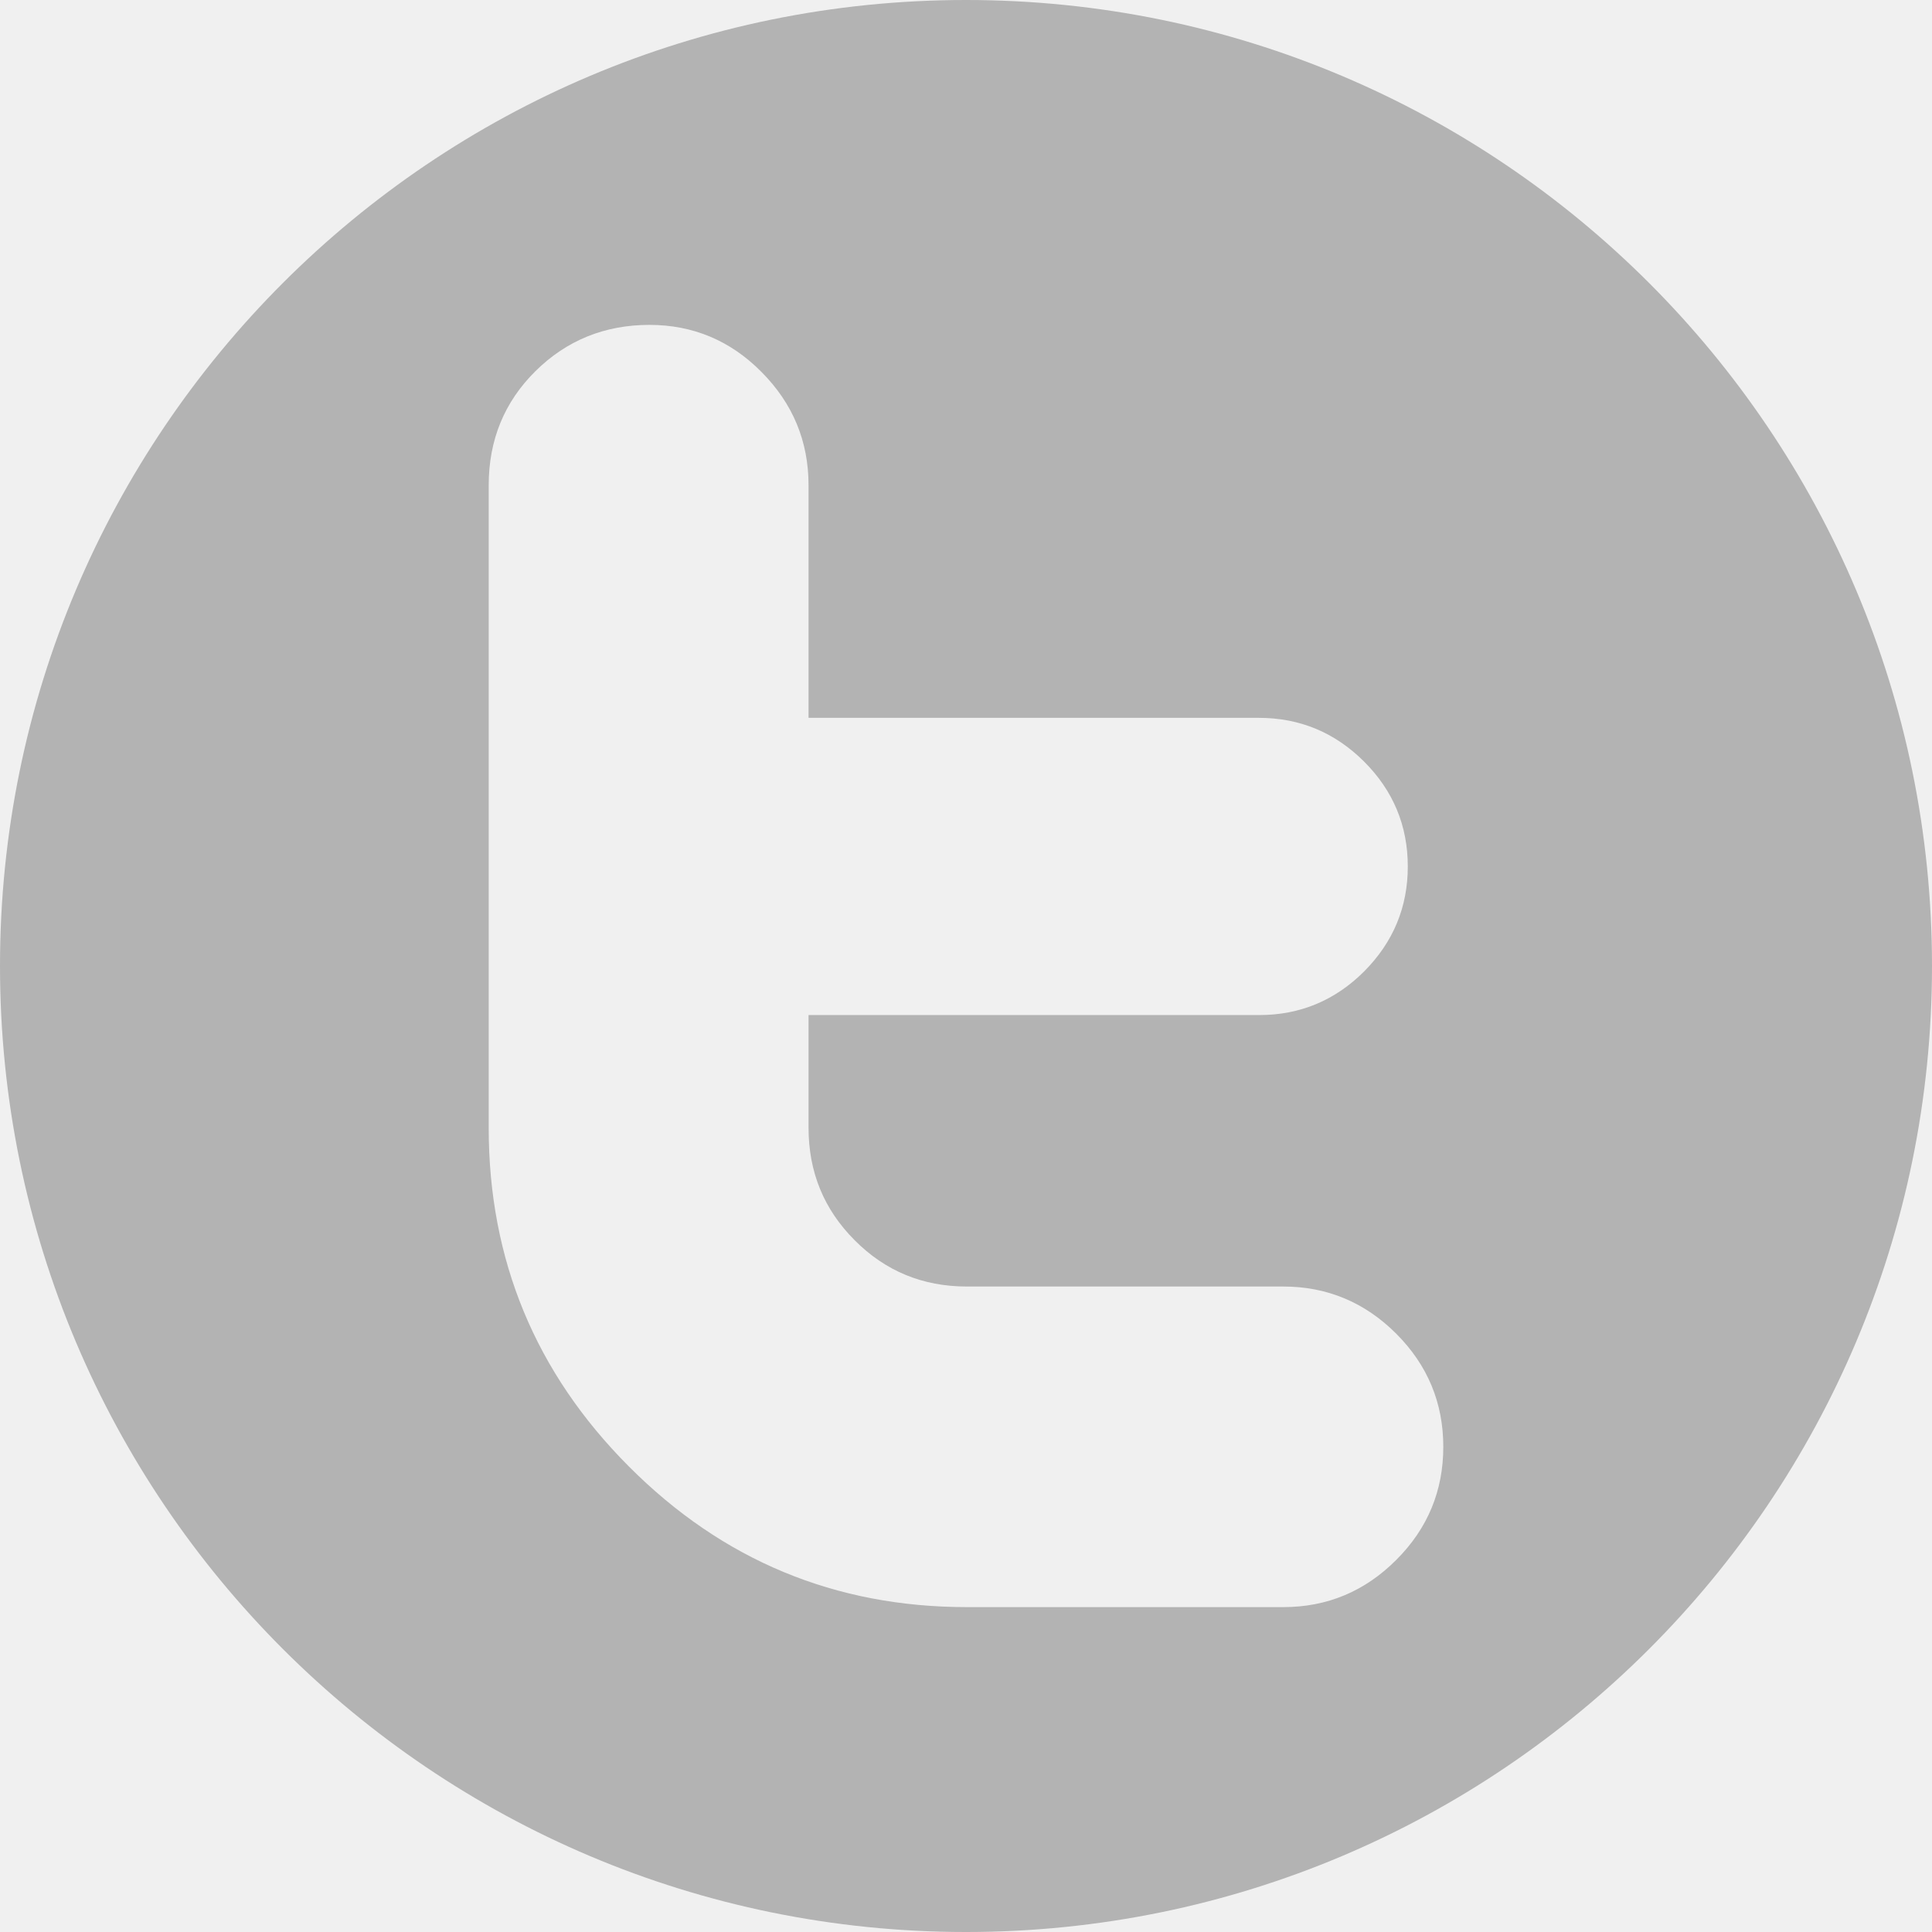
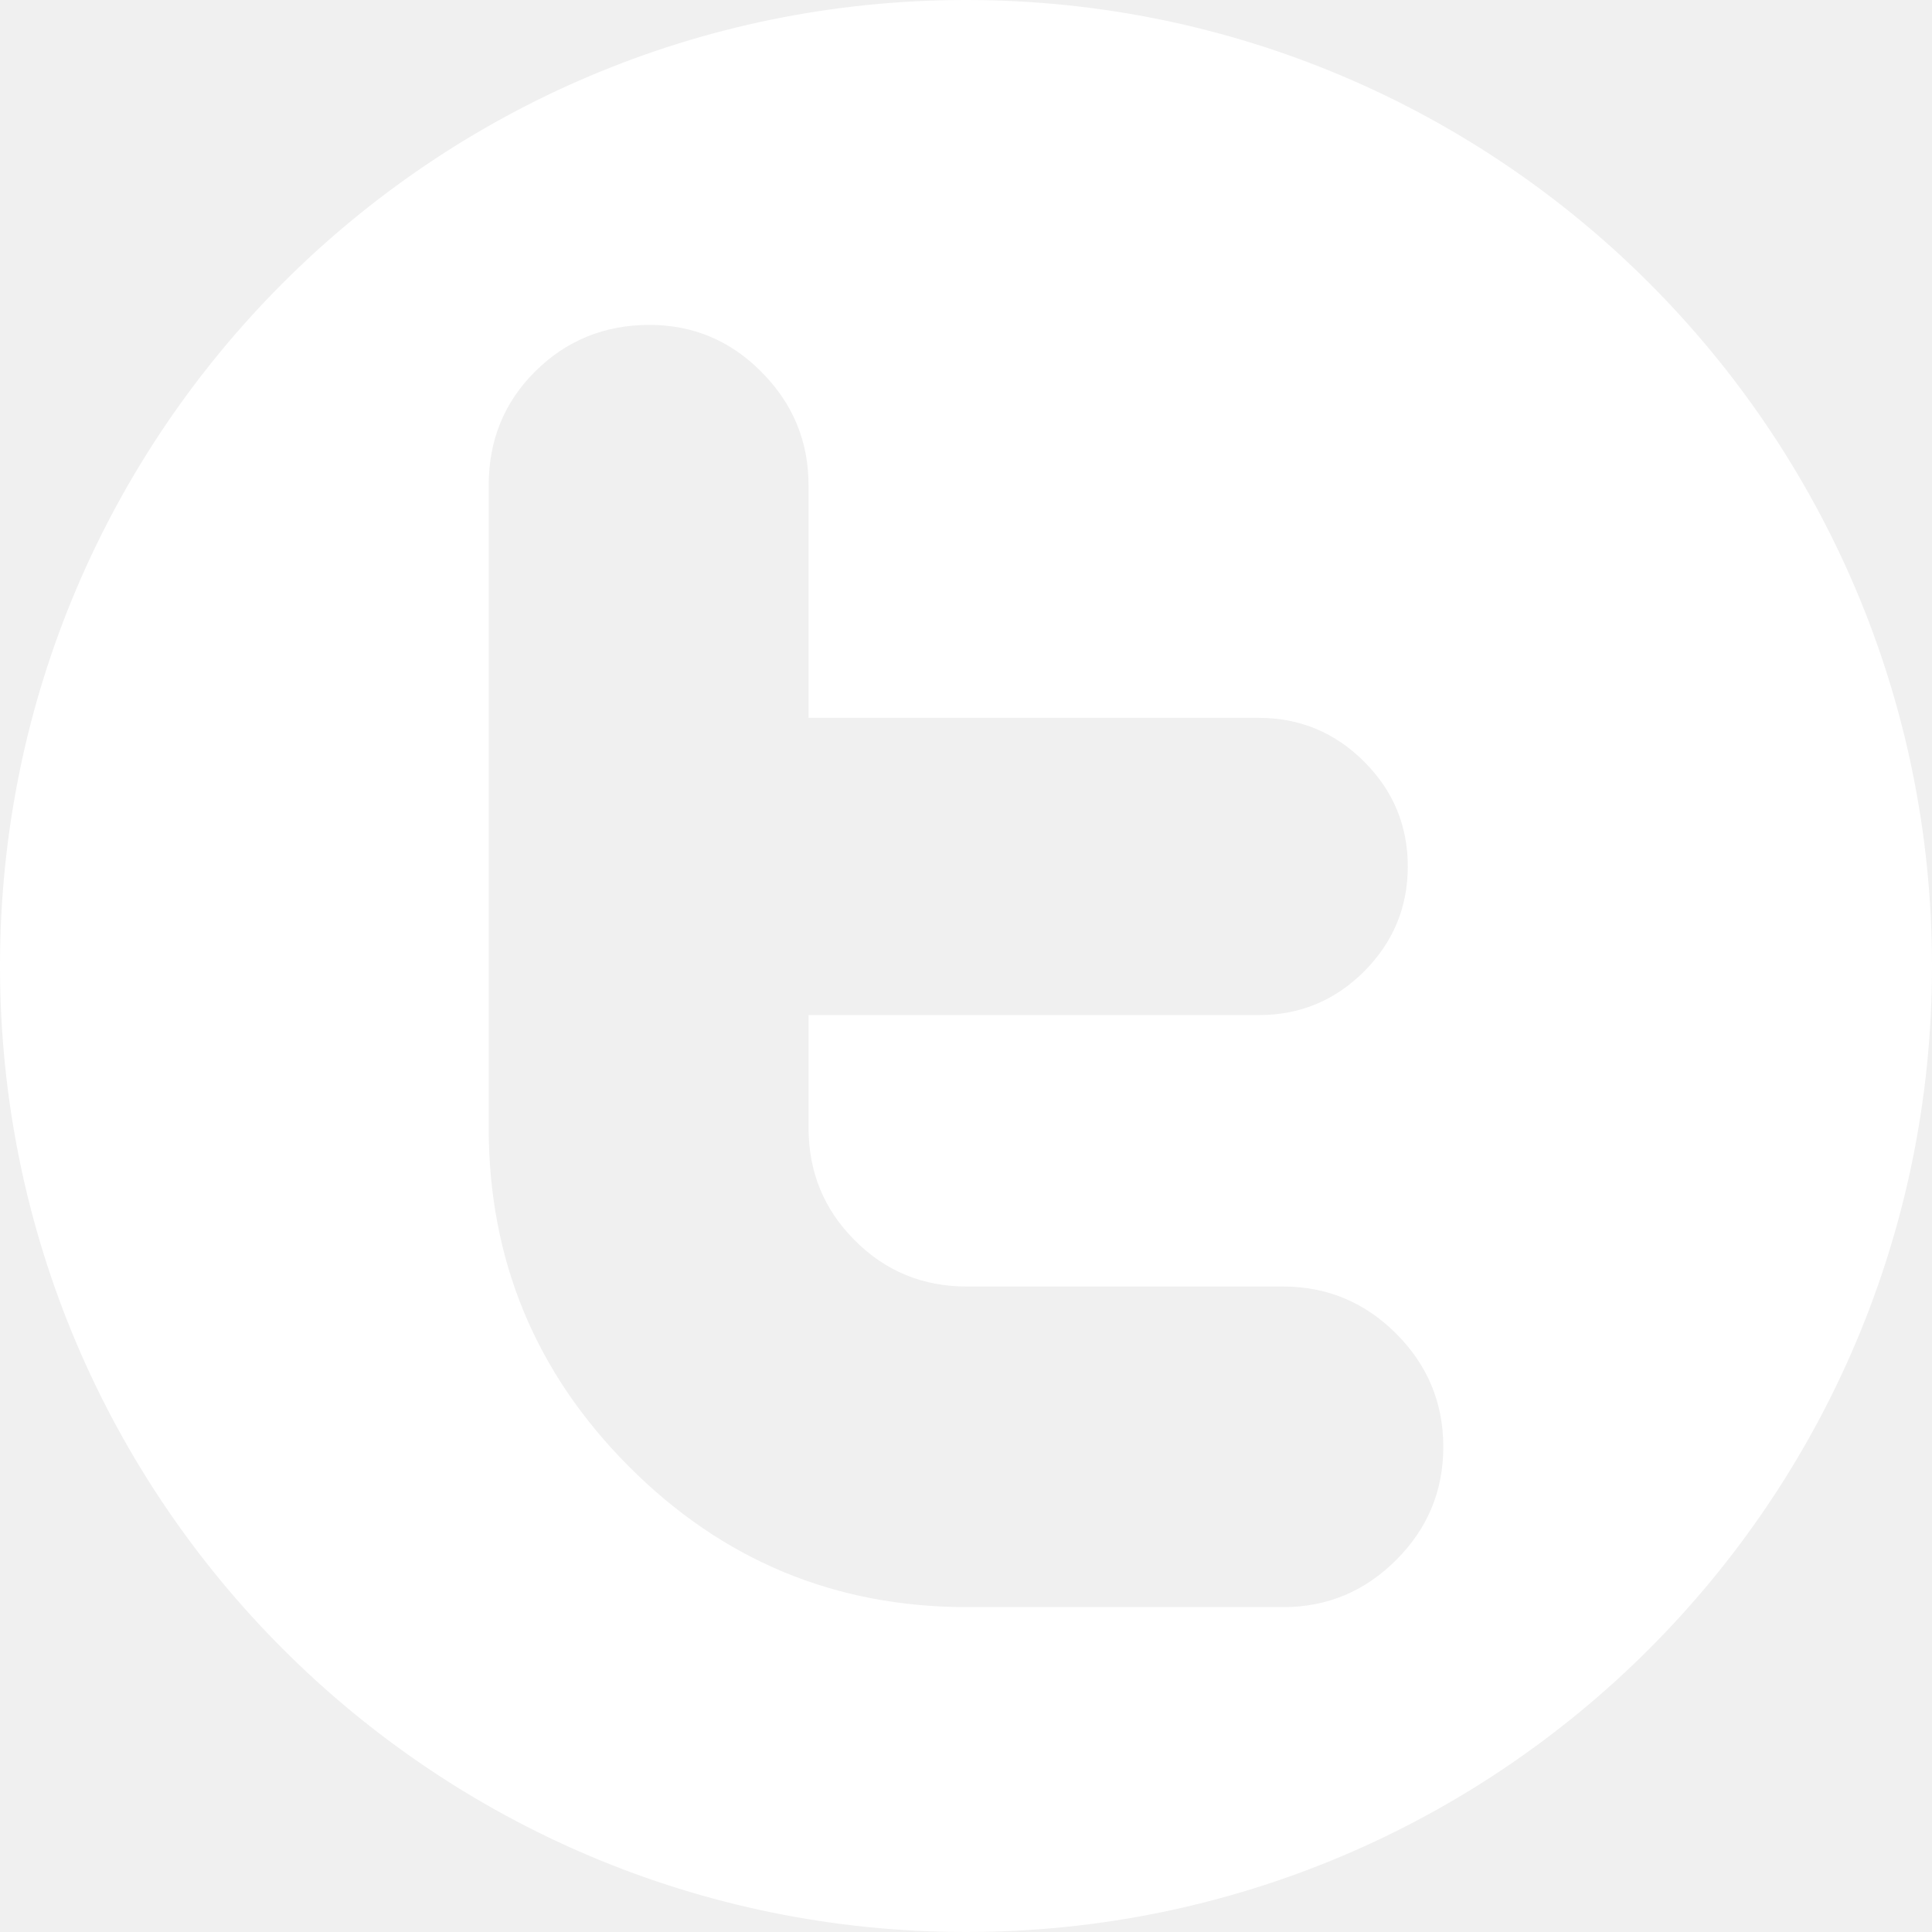
<svg xmlns="http://www.w3.org/2000/svg" version="1.1" id="Icons" x="0px" y="0px" width="100px" height="100px" viewBox="0 0 100 100" style="enable-background:new 0 0 100 100;" xml:space="preserve">
  <defs id="defs4879" />
-   <path style="color:#000000;clip-rule:nonzero;display:inline;overflow:visible;visibility:visible;opacity:1;isolation:auto;mix-blend-mode:normal;color-interpolation:sRGB;color-interpolation-filters:linearRGB;solid-color:#000000;solid-opacity:1;fill:#b3b3b3;fill-opacity:1;fill-rule:nonzero;stroke:none;stroke-width:4.606;stroke-miterlimit:4;stroke-dasharray:none;marker:none;color-rendering:auto;image-rendering:auto;shape-rendering:auto;text-rendering:auto;enable-background:accumulate" d="M 50 0 A 50 50 0 0 0 0 50 A 50 50 0 0 0 50 100 A 50 50 0 0 0 100 50 A 50 50 0 0 0 50 0 z M 33.615 16.816 C 35.872 16.816 37.815 17.632 39.422 19.26 C 41.035 20.885 41.85 22.837 41.85 25.115 L 41.85 37.156 L 65.16 37.156 C 67.274 37.156 69.093 37.912 70.604 39.418 C 72.113 40.927 72.867 42.735 72.867 44.85 C 72.867 46.956 72.113 48.767 70.607 50.281 C 69.102 51.783 67.288 52.539 65.184 52.539 L 41.85 52.539 L 41.85 58.367 C 41.85 60.655 42.638 62.592 44.236 64.193 C 45.827 65.794 47.763 66.59 50.039 66.59 L 66.416 66.59 C 68.691 66.59 70.646 67.409 72.27 69.033 C 73.894 70.661 74.705 72.611 74.705 74.889 C 74.705 77.165 73.894 79.12 72.27 80.74 C 70.646 82.368 68.695 83.184 66.422 83.184 L 50.049 83.184 C 43.226 83.184 37.392 80.762 32.551 75.904 C 27.714 71.055 25.295 65.212 25.295 58.373 L 25.295 25.123 C 25.295 22.778 26.101 20.81 27.713 19.213 C 29.32 17.621 31.295 16.816 33.615 16.816 z " id="path5423" />
+   <path style="color:#000000;clip-rule:nonzero;display:inline;overflow:visible;visibility:visible;opacity:1;isolation:auto;mix-blend-mode:normal;color-interpolation:sRGB;color-interpolation-filters:linearRGB;solid-color:#000000;solid-opacity:1;fill:#ffffff;fill-opacity:1;fill-rule:nonzero;stroke:none;stroke-width:4.606;stroke-miterlimit:4;stroke-dasharray:none;marker:none;color-rendering:auto;image-rendering:auto;shape-rendering:auto;text-rendering:auto;enable-background:accumulate" d="M 50 0 A 50 50 0 0 0 0 50 A 50 50 0 0 0 50 100 A 50 50 0 0 0 100 50 A 50 50 0 0 0 50 0 z M 33.615 16.816 C 35.872 16.816 37.815 17.632 39.422 19.26 C 41.035 20.885 41.85 22.837 41.85 25.115 L 41.85 37.156 L 65.16 37.156 C 67.274 37.156 69.093 37.912 70.604 39.418 C 72.113 40.927 72.867 42.735 72.867 44.85 C 72.867 46.956 72.113 48.767 70.607 50.281 C 69.102 51.783 67.288 52.539 65.184 52.539 L 41.85 52.539 L 41.85 58.367 C 41.85 60.655 42.638 62.592 44.236 64.193 C 45.827 65.794 47.763 66.59 50.039 66.59 L 66.416 66.59 C 68.691 66.59 70.646 67.409 72.27 69.033 C 73.894 70.661 74.705 72.611 74.705 74.889 C 74.705 77.165 73.894 79.12 72.27 80.74 C 70.646 82.368 68.695 83.184 66.422 83.184 L 50.049 83.184 C 43.226 83.184 37.392 80.762 32.551 75.904 C 27.714 71.055 25.295 65.212 25.295 58.373 L 25.295 25.123 C 25.295 22.778 26.101 20.81 27.713 19.213 C 29.32 17.621 31.295 16.816 33.615 16.816 z " id="path5423" />
</svg>
